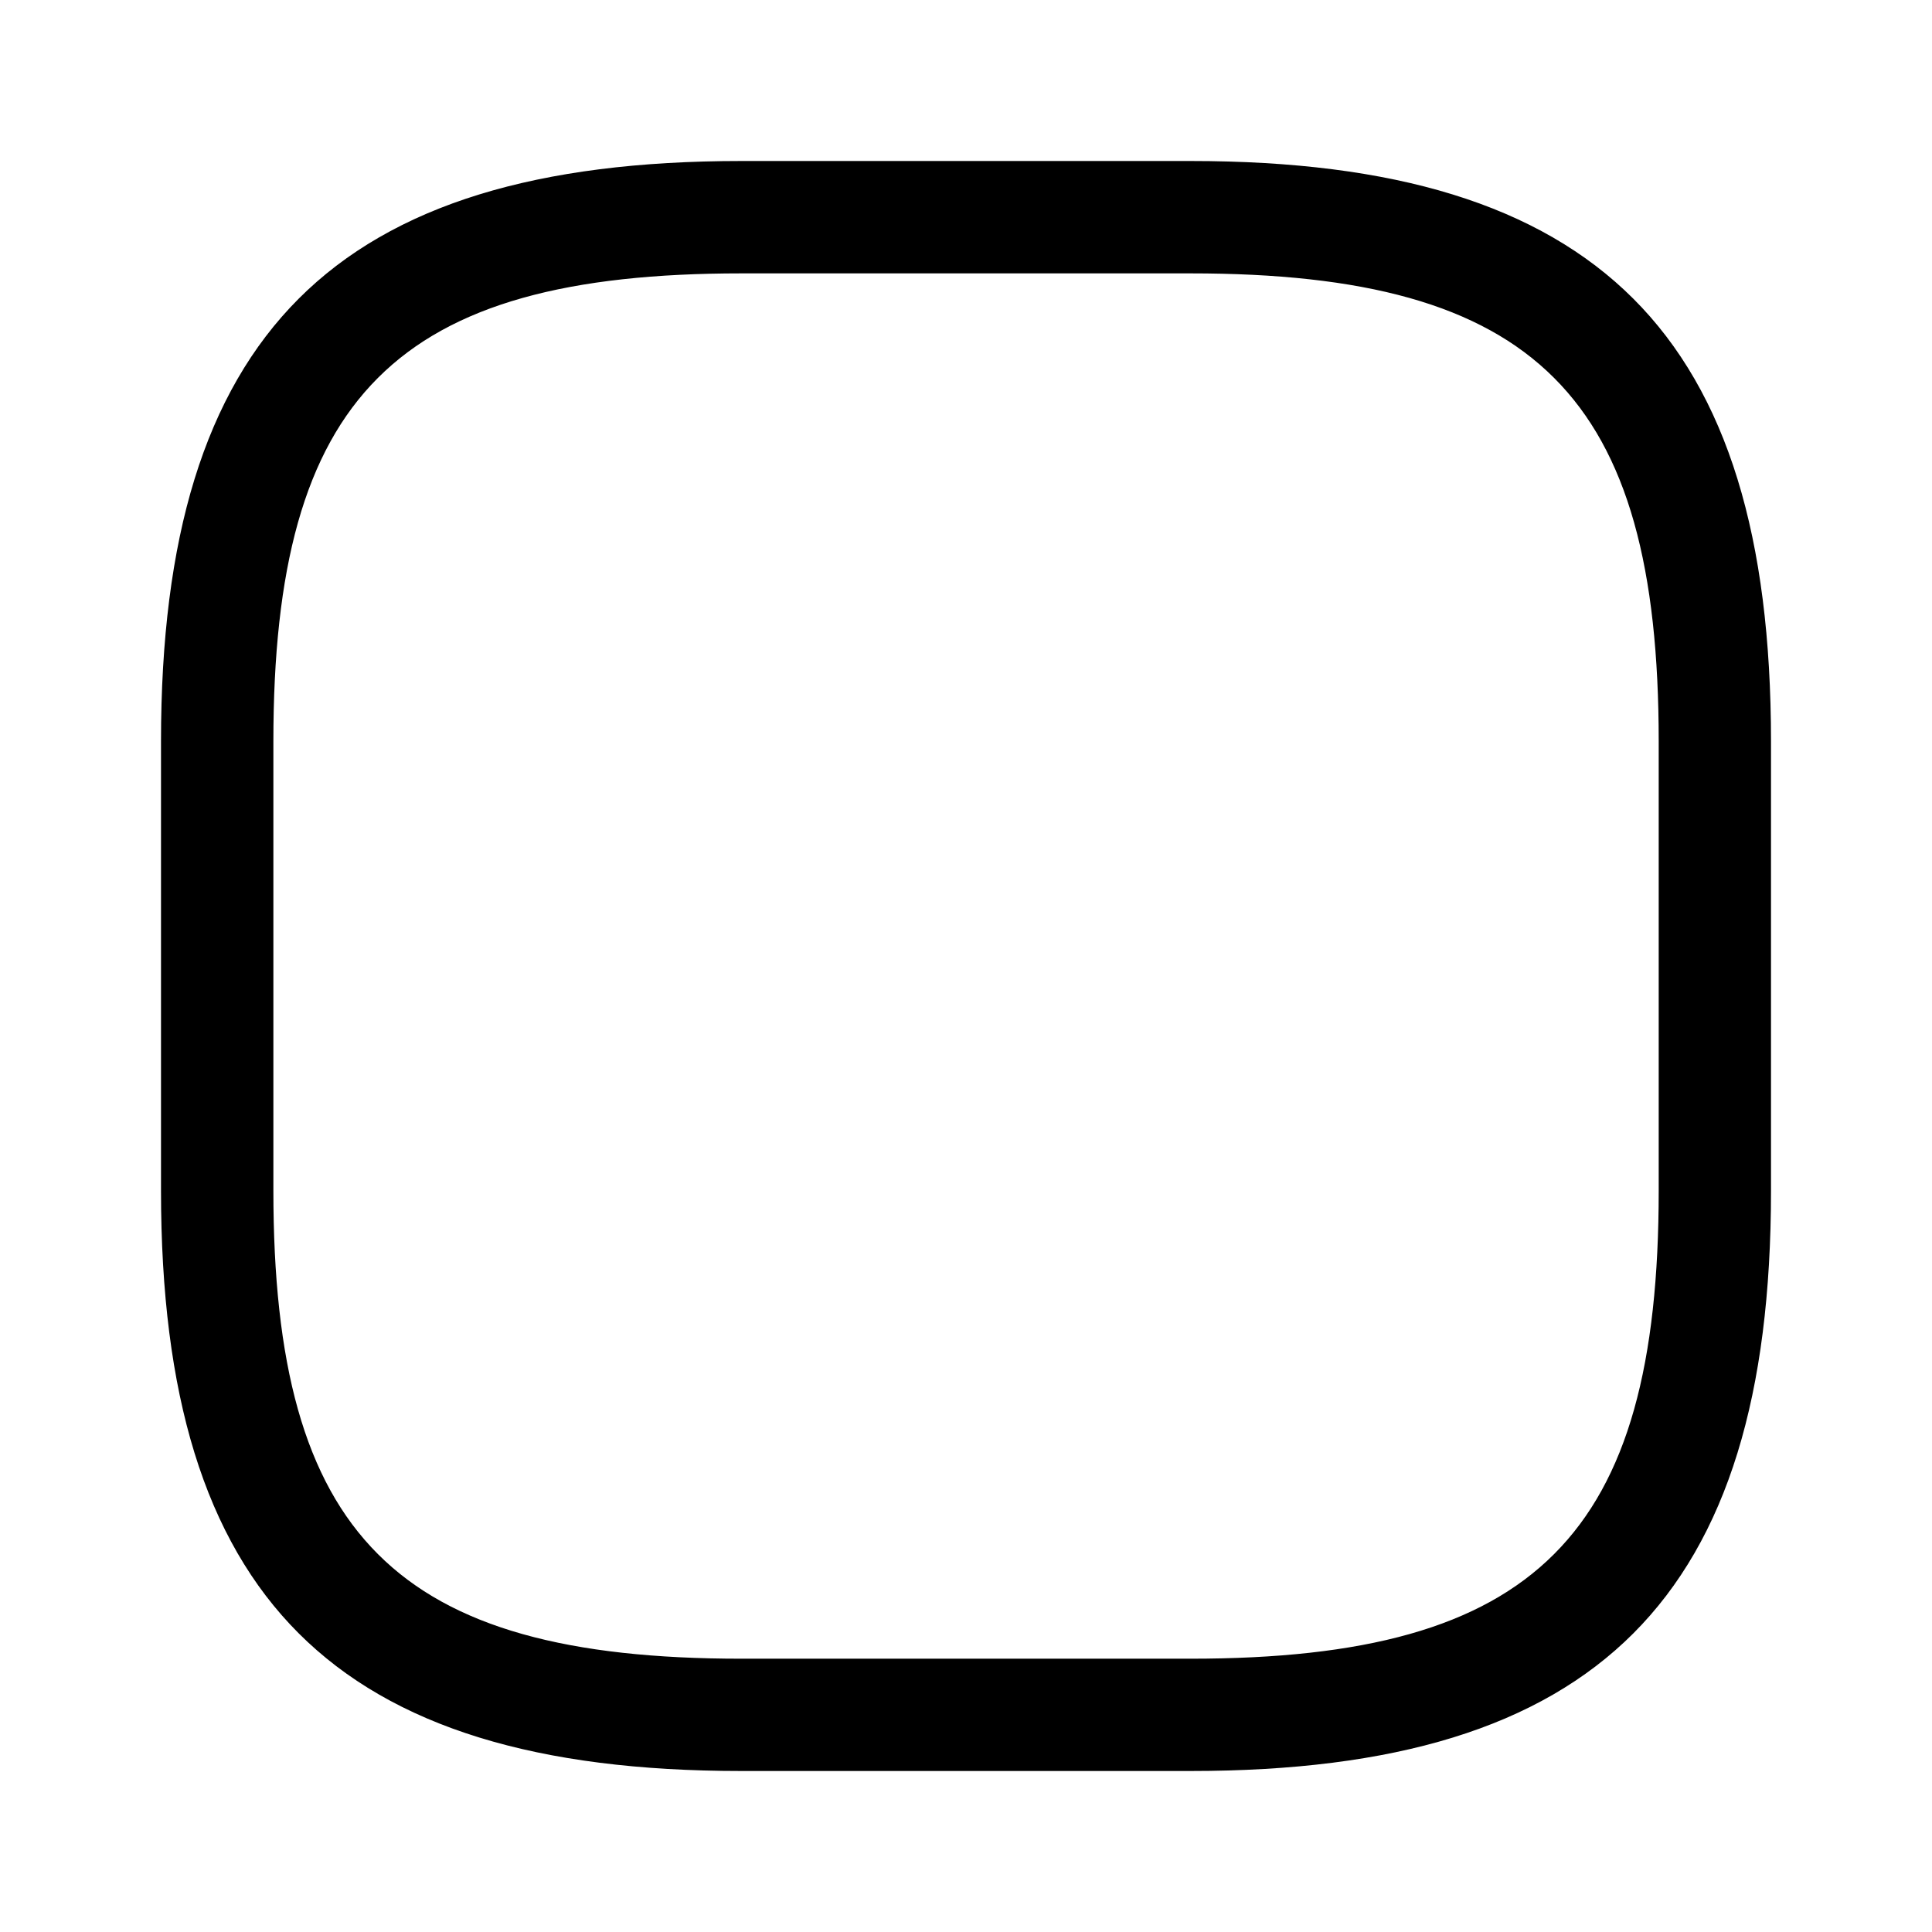
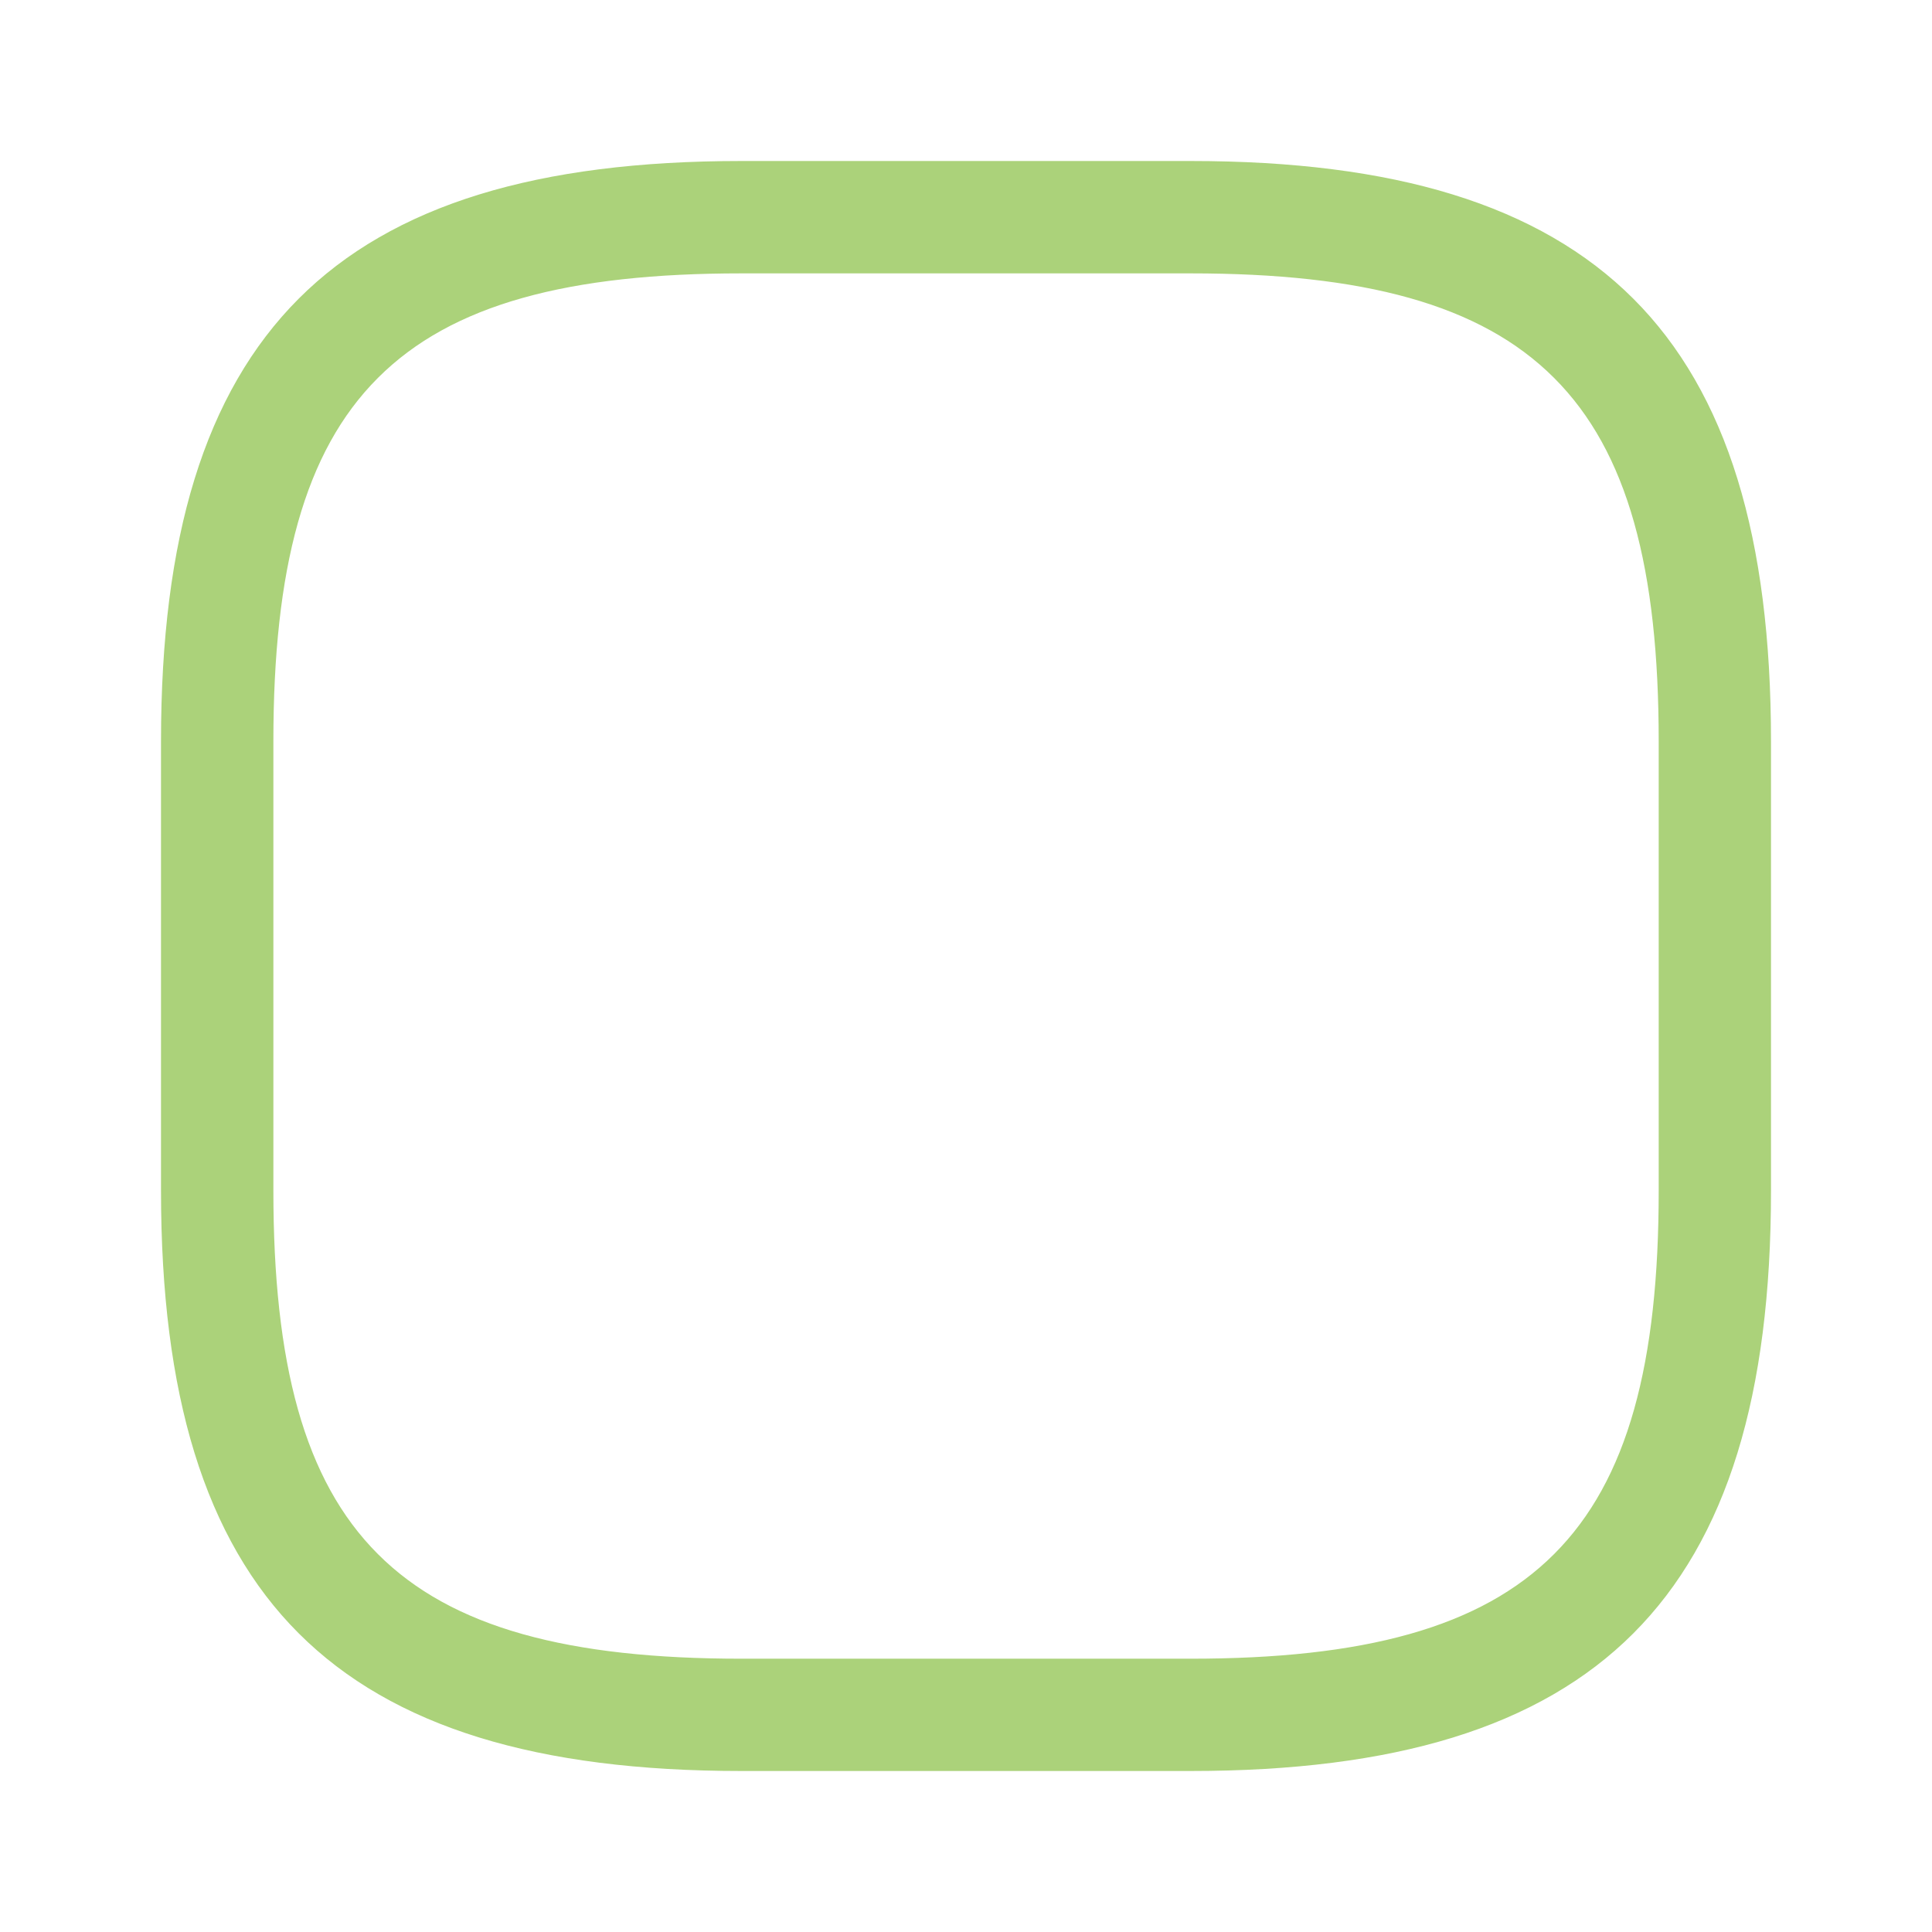
<svg xmlns="http://www.w3.org/2000/svg" width="24" height="24" fill="none" viewBox="0 0 24 24">
-   <path fill="currentColor" stroke="#000" d="M9.209 2.5h5.582c2.468 0 4.11.53 5.145 1.564S21.5 6.741 21.5 9.21v5.582c0 2.468-.53 4.11-1.564 5.145S17.259 21.5 14.79 21.5H9.209c-2.468 0-4.11-.53-5.145-1.564S2.5 17.259 2.5 14.79V9.209c0-2.468.53-4.11 1.564-5.145S6.741 2.5 9.21 2.5Zm0 .396c-2.18 0-3.805.382-4.868 1.445S2.896 7.03 2.896 9.209v5.582c0 2.18.382 3.805 1.445 4.868s2.689 1.446 4.868 1.446h5.582c2.18 0 3.805-.383 4.868-1.446s1.446-2.689 1.446-4.868V9.209c0-2.18-.383-3.805-1.446-4.868s-2.689-1.445-4.868-1.445z" />
+   <path fill="currentColor" stroke="#abd27a" d="M9.209 2.5h5.582c2.468 0 4.11.53 5.145 1.564S21.5 6.741 21.5 9.21v5.582c0 2.468-.53 4.11-1.564 5.145S17.259 21.5 14.79 21.5H9.209c-2.468 0-4.11-.53-5.145-1.564S2.5 17.259 2.5 14.79V9.209c0-2.468.53-4.11 1.564-5.145S6.741 2.5 9.21 2.5Zm0 .396c-2.18 0-3.805.382-4.868 1.445S2.896 7.03 2.896 9.209v5.582c0 2.18.382 3.805 1.445 4.868s2.689 1.446 4.868 1.446h5.582c2.18 0 3.805-.383 4.868-1.446s1.446-2.689 1.446-4.868V9.209c0-2.18-.383-3.805-1.446-4.868s-2.689-1.445-4.868-1.445z" />
</svg>
